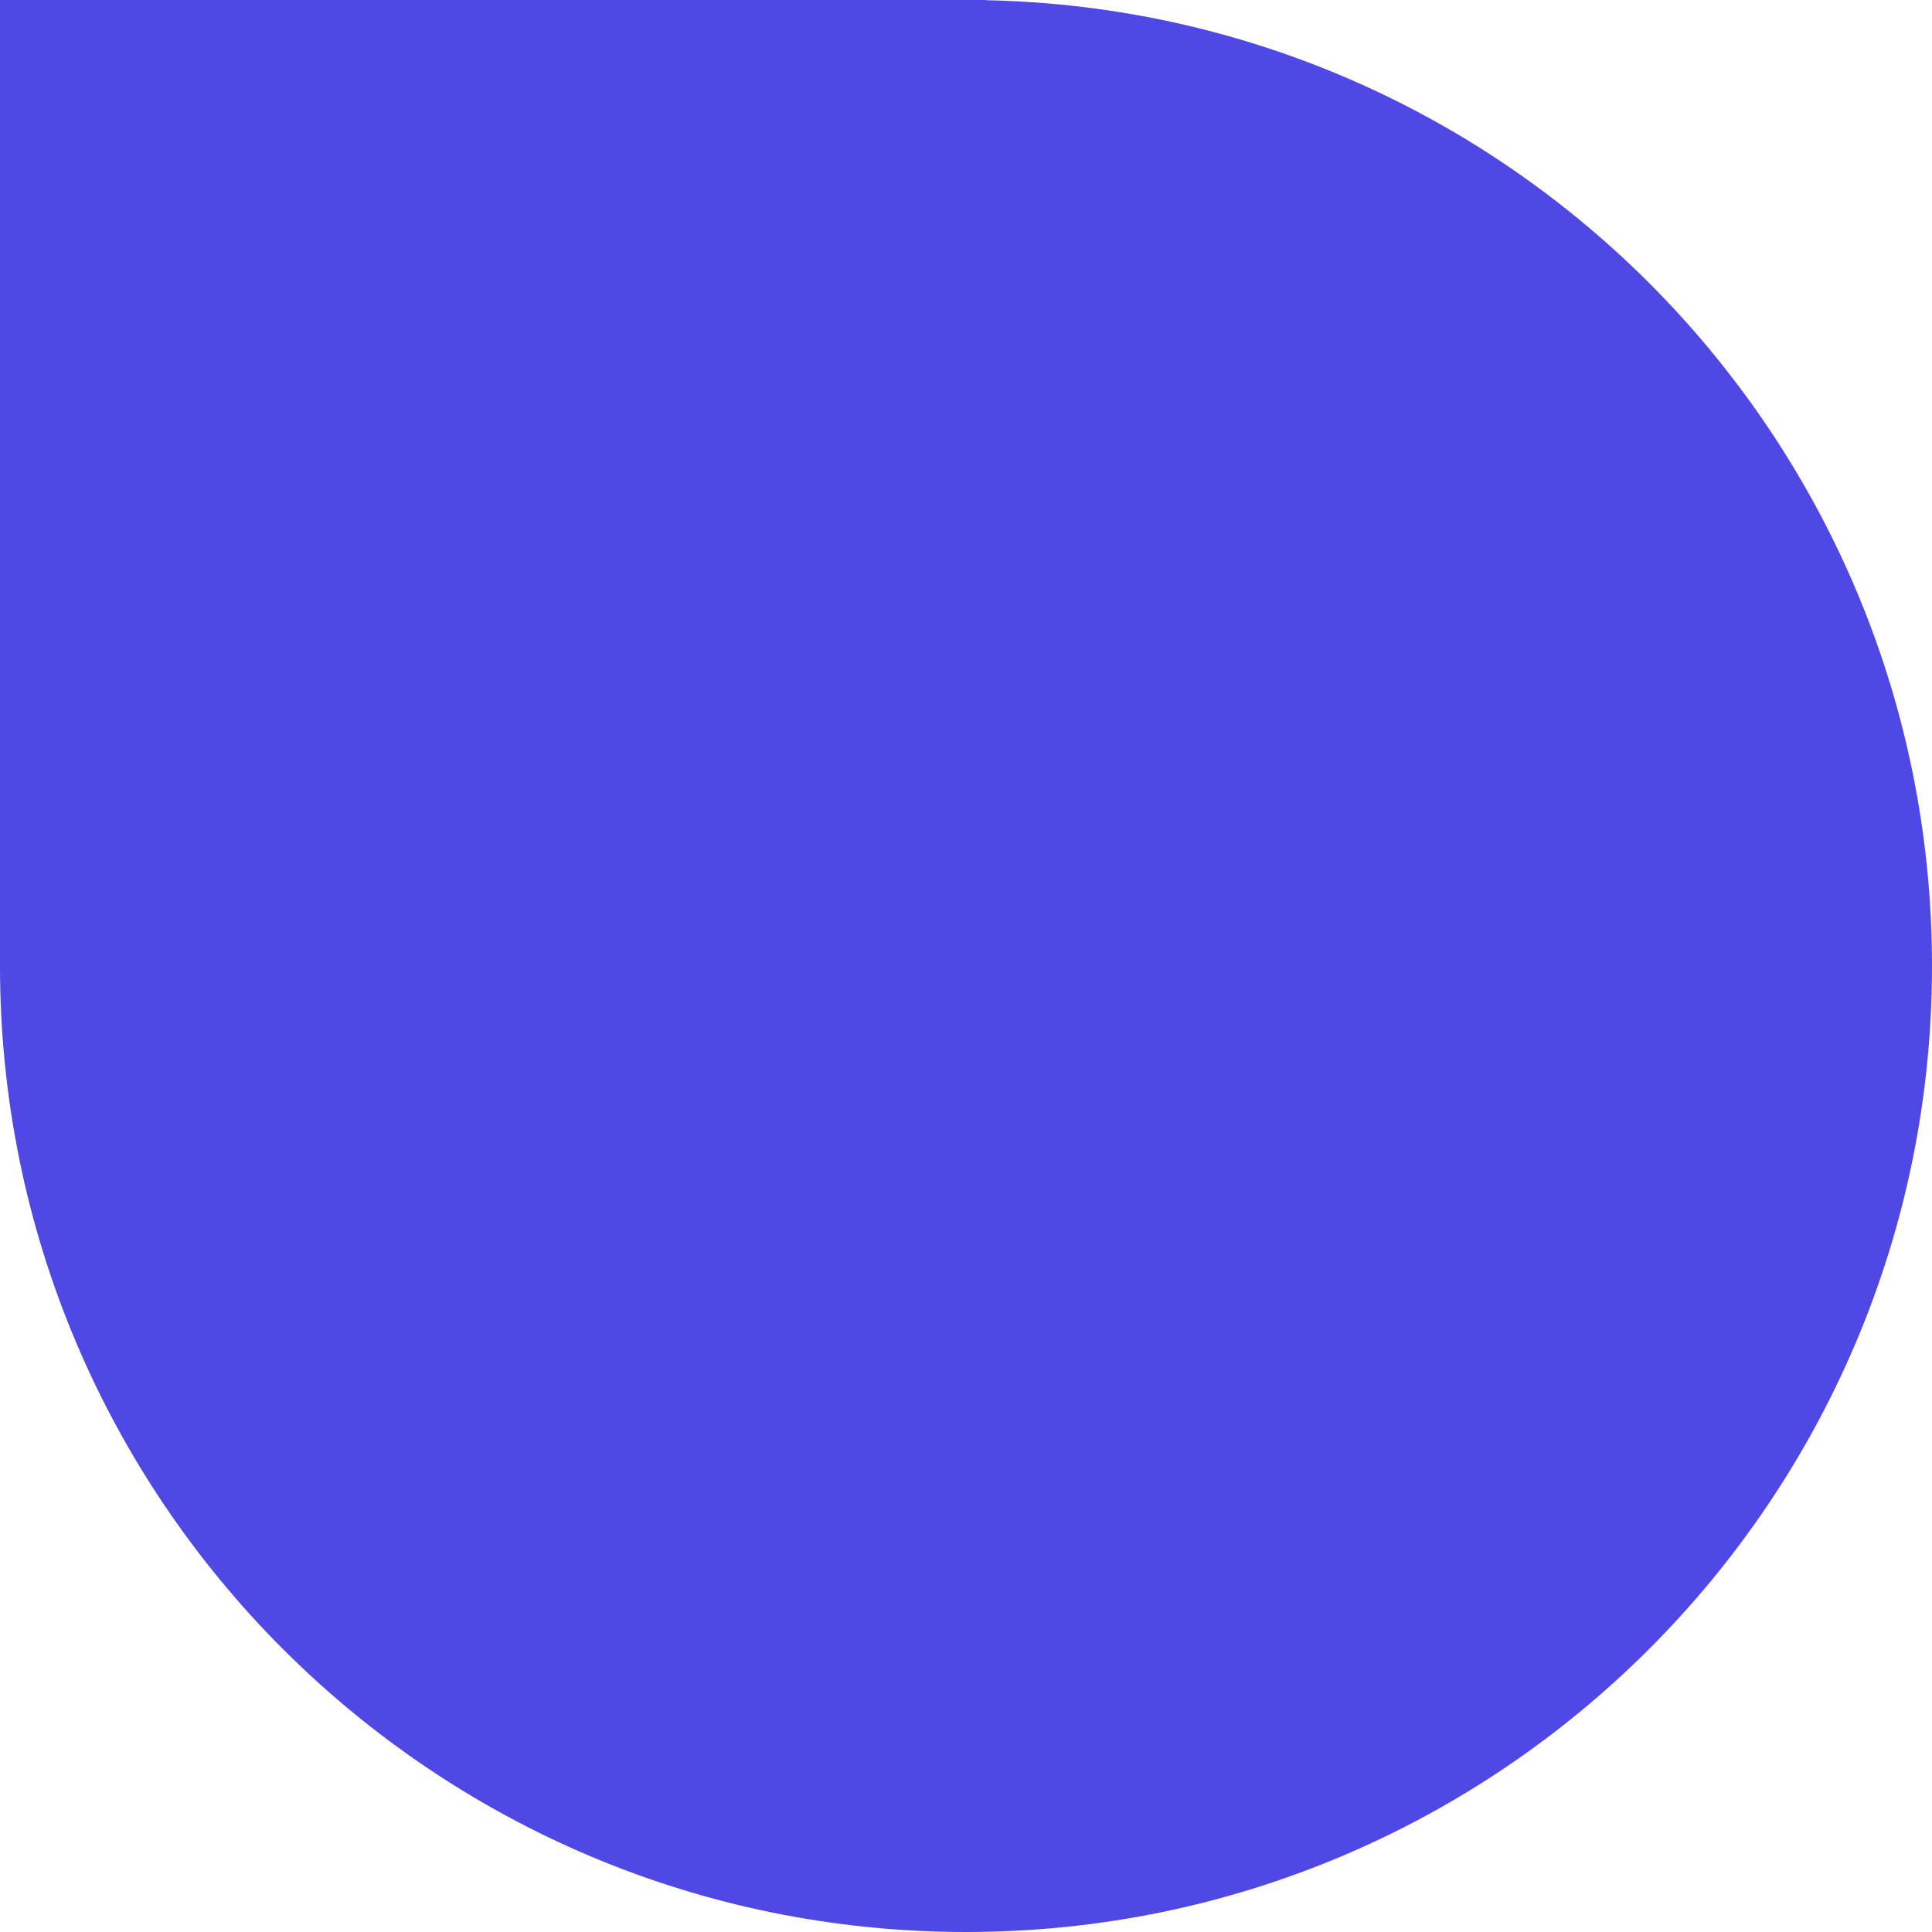
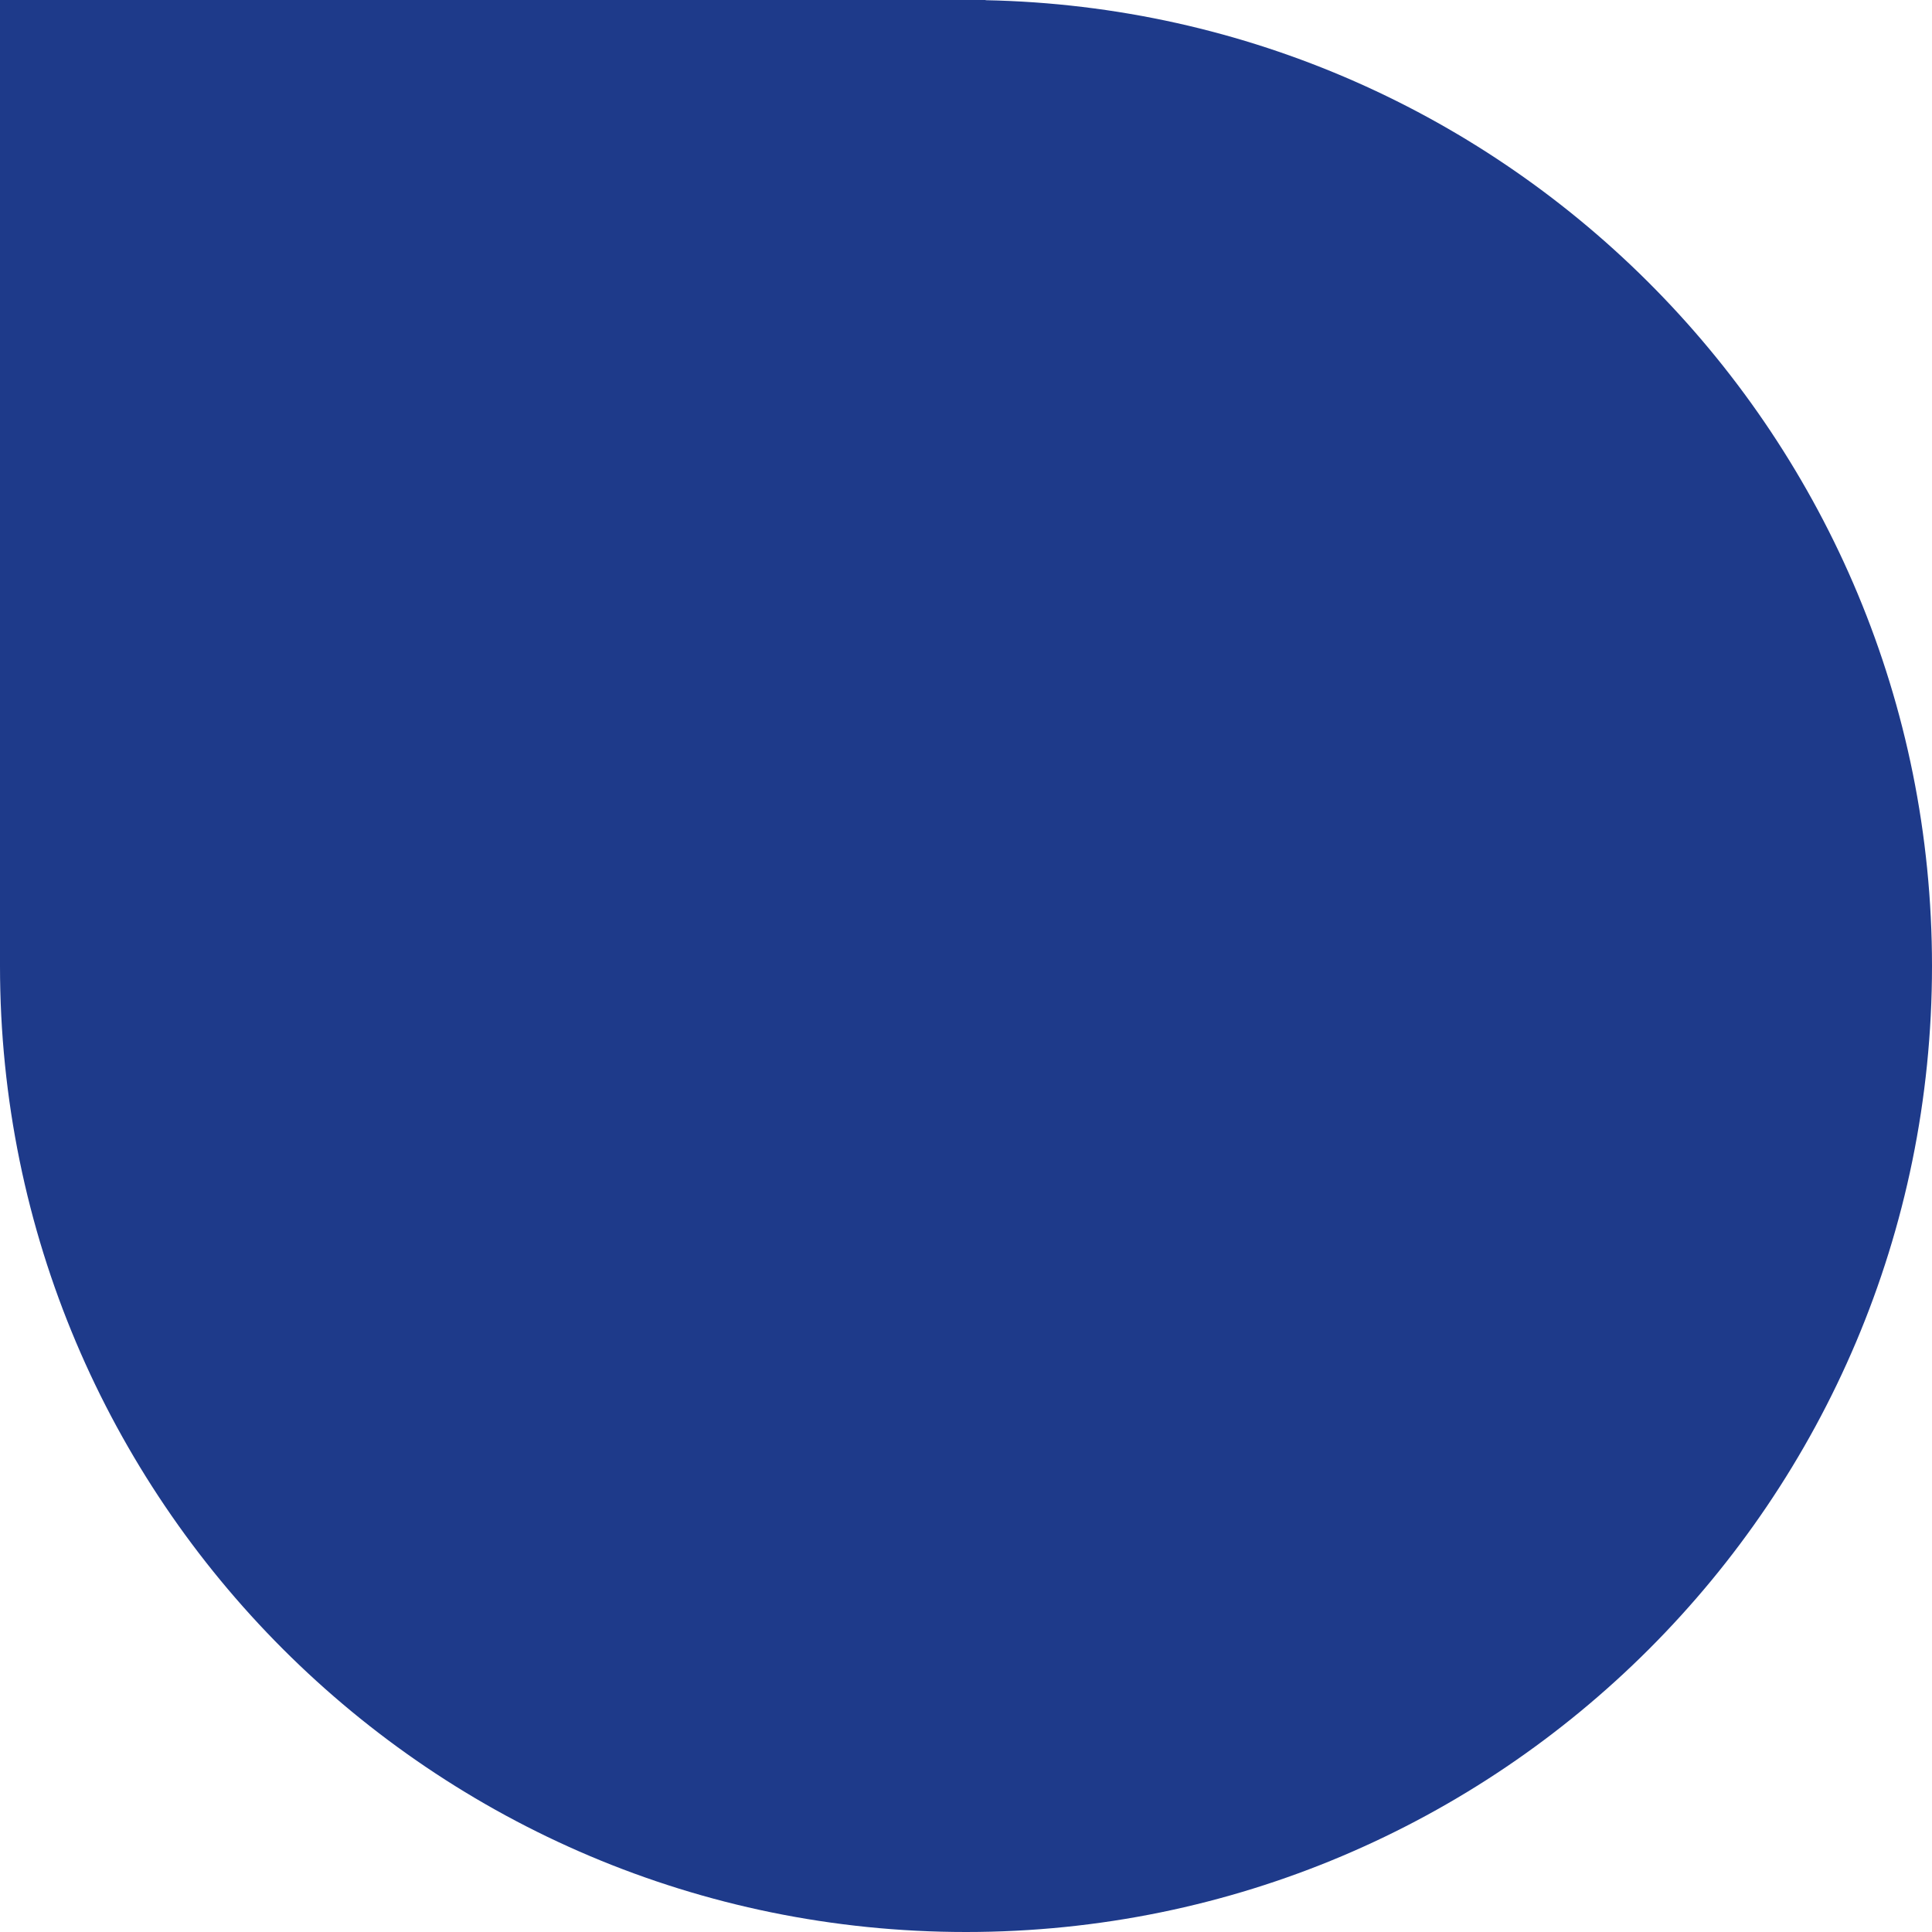
<svg xmlns="http://www.w3.org/2000/svg" width="98" height="98" viewBox="0 0 98 98" fill="none">
-   <path fill-rule="evenodd" clip-rule="evenodd" d="M0 49V0H49H50L49.99 0.01C76.595 0.537 98 22.269 98 49C98 76.062 76.062 98 49 98C21.938 98 0 76.062 0 49Z" fill="#5048E5" />
+   <path fill-rule="evenodd" clip-rule="evenodd" d="M0 49V0H49H50L49.99 0.01C76.595 0.537 98 22.269 98 49C98 76.062 76.062 98 49 98C21.938 98 0 76.062 0 49Z" fill="#1e3a8a" />
</svg>
